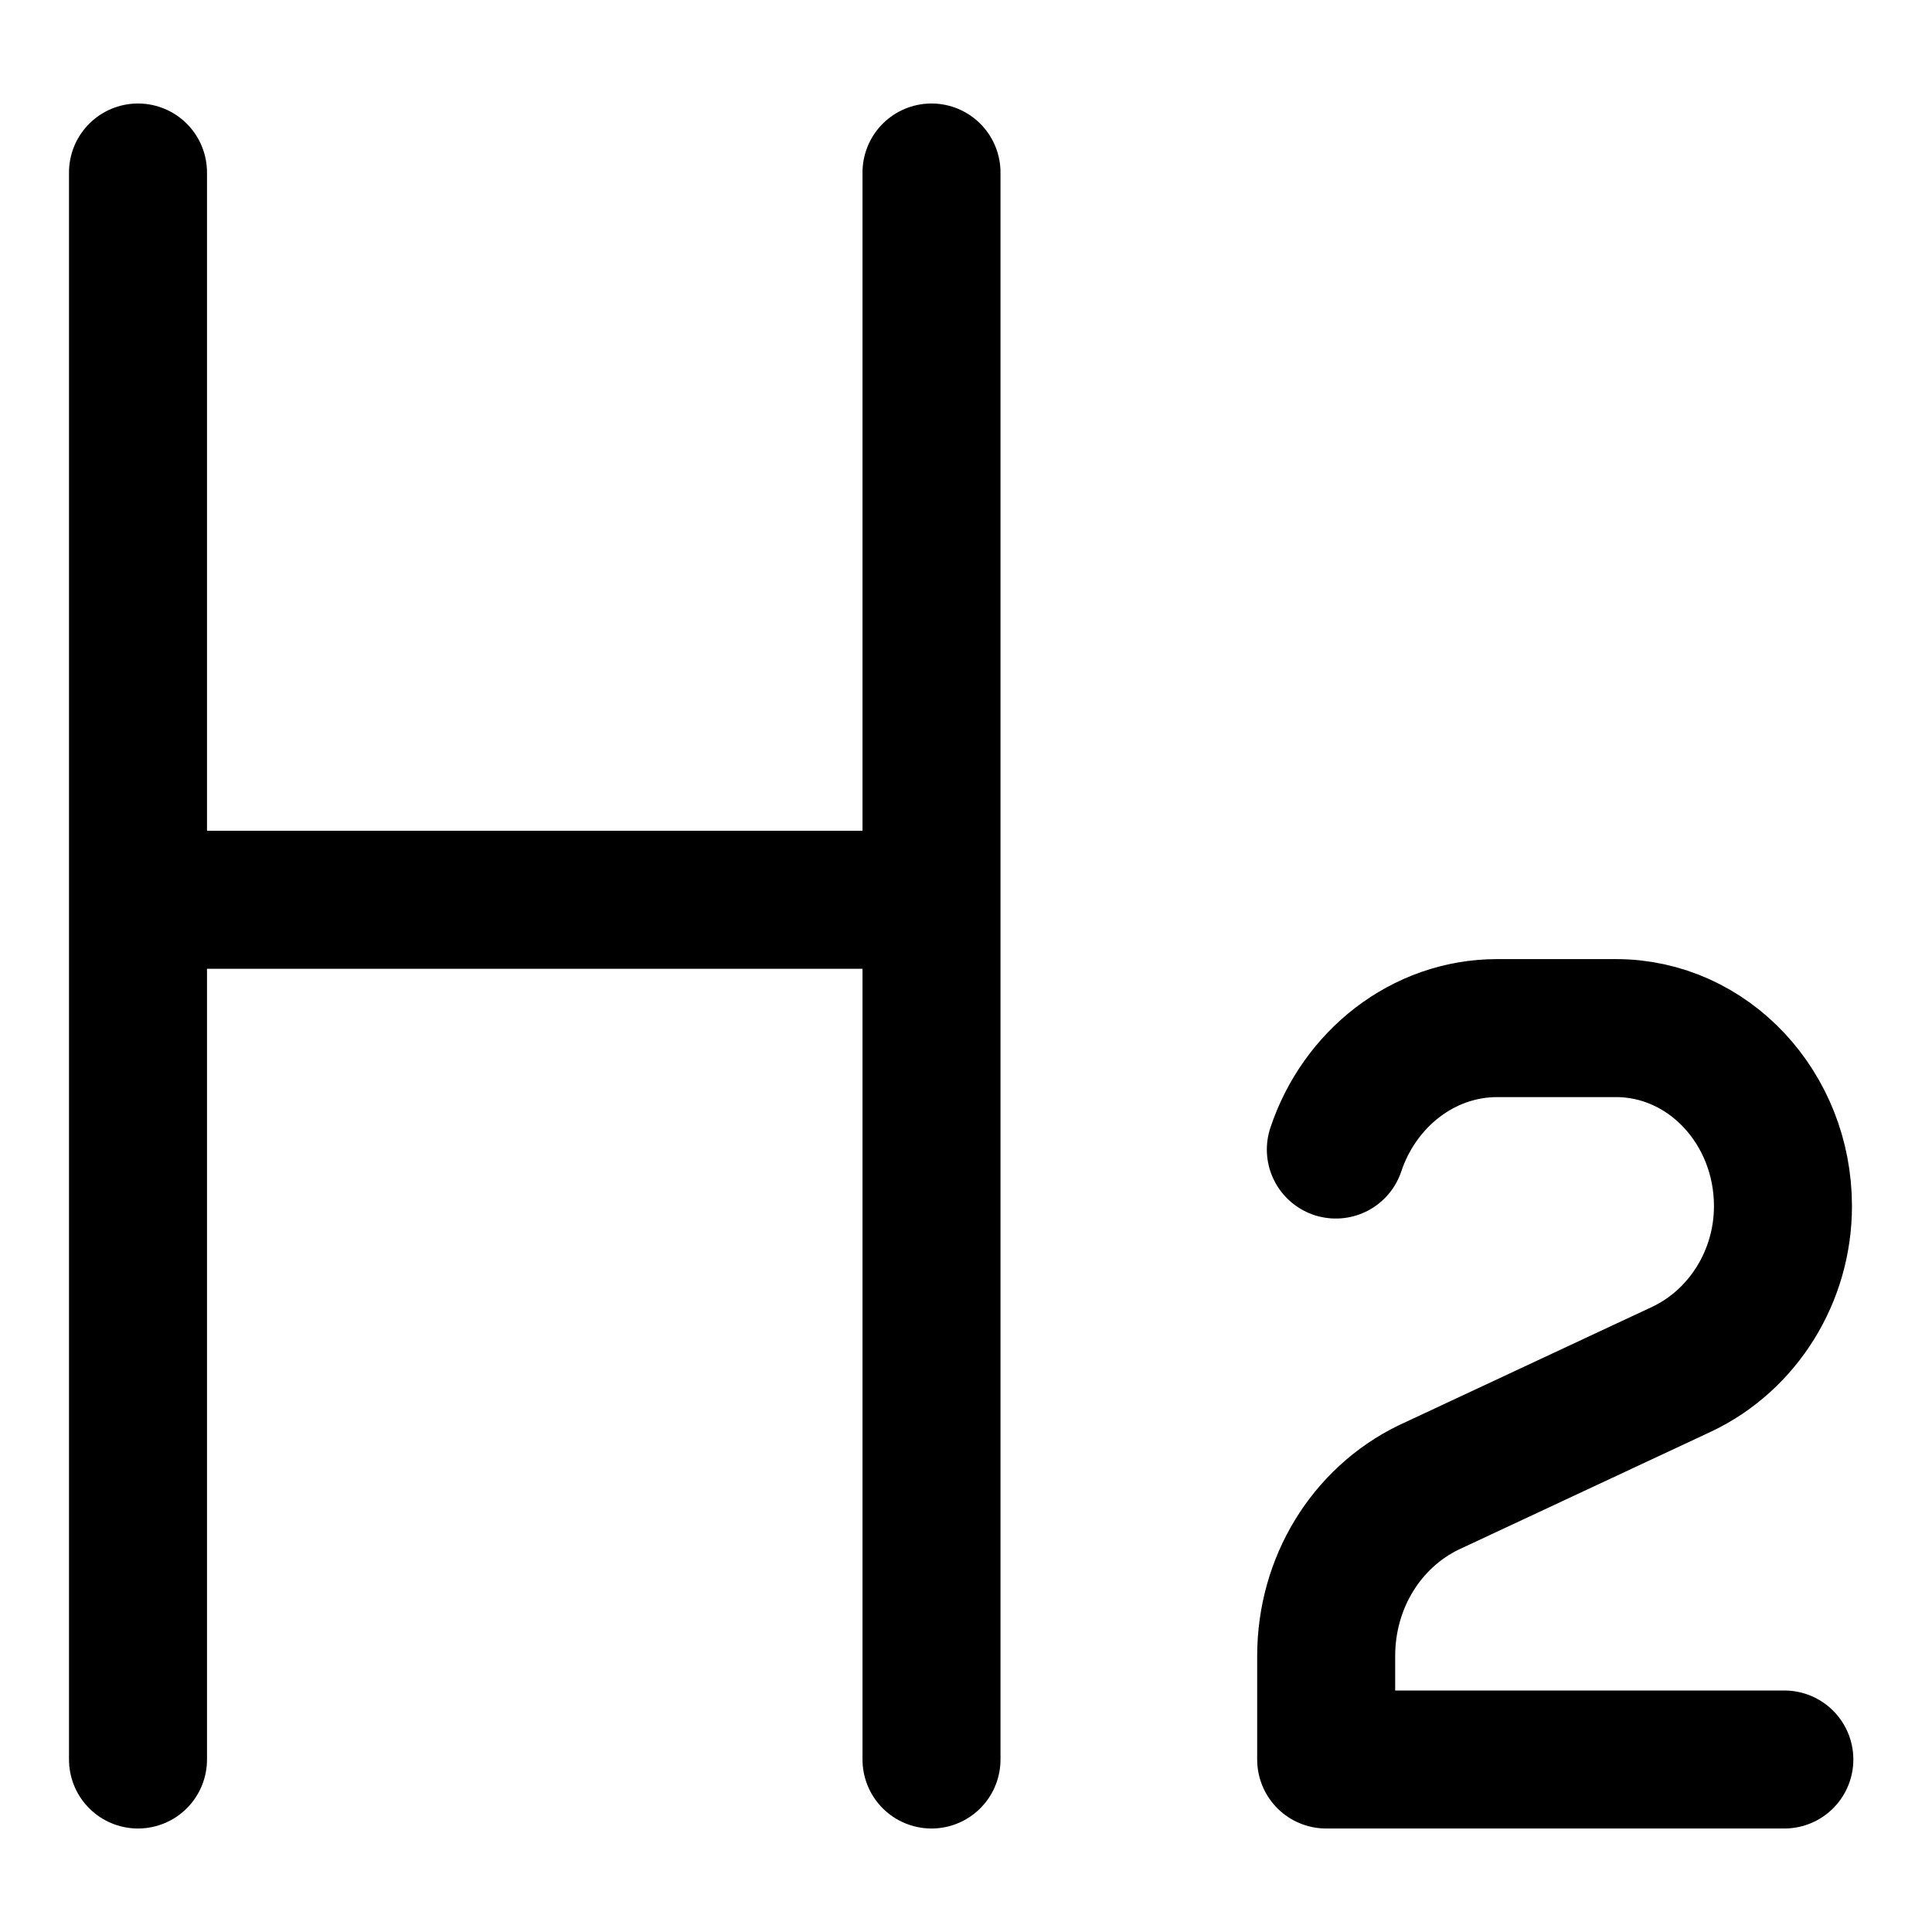
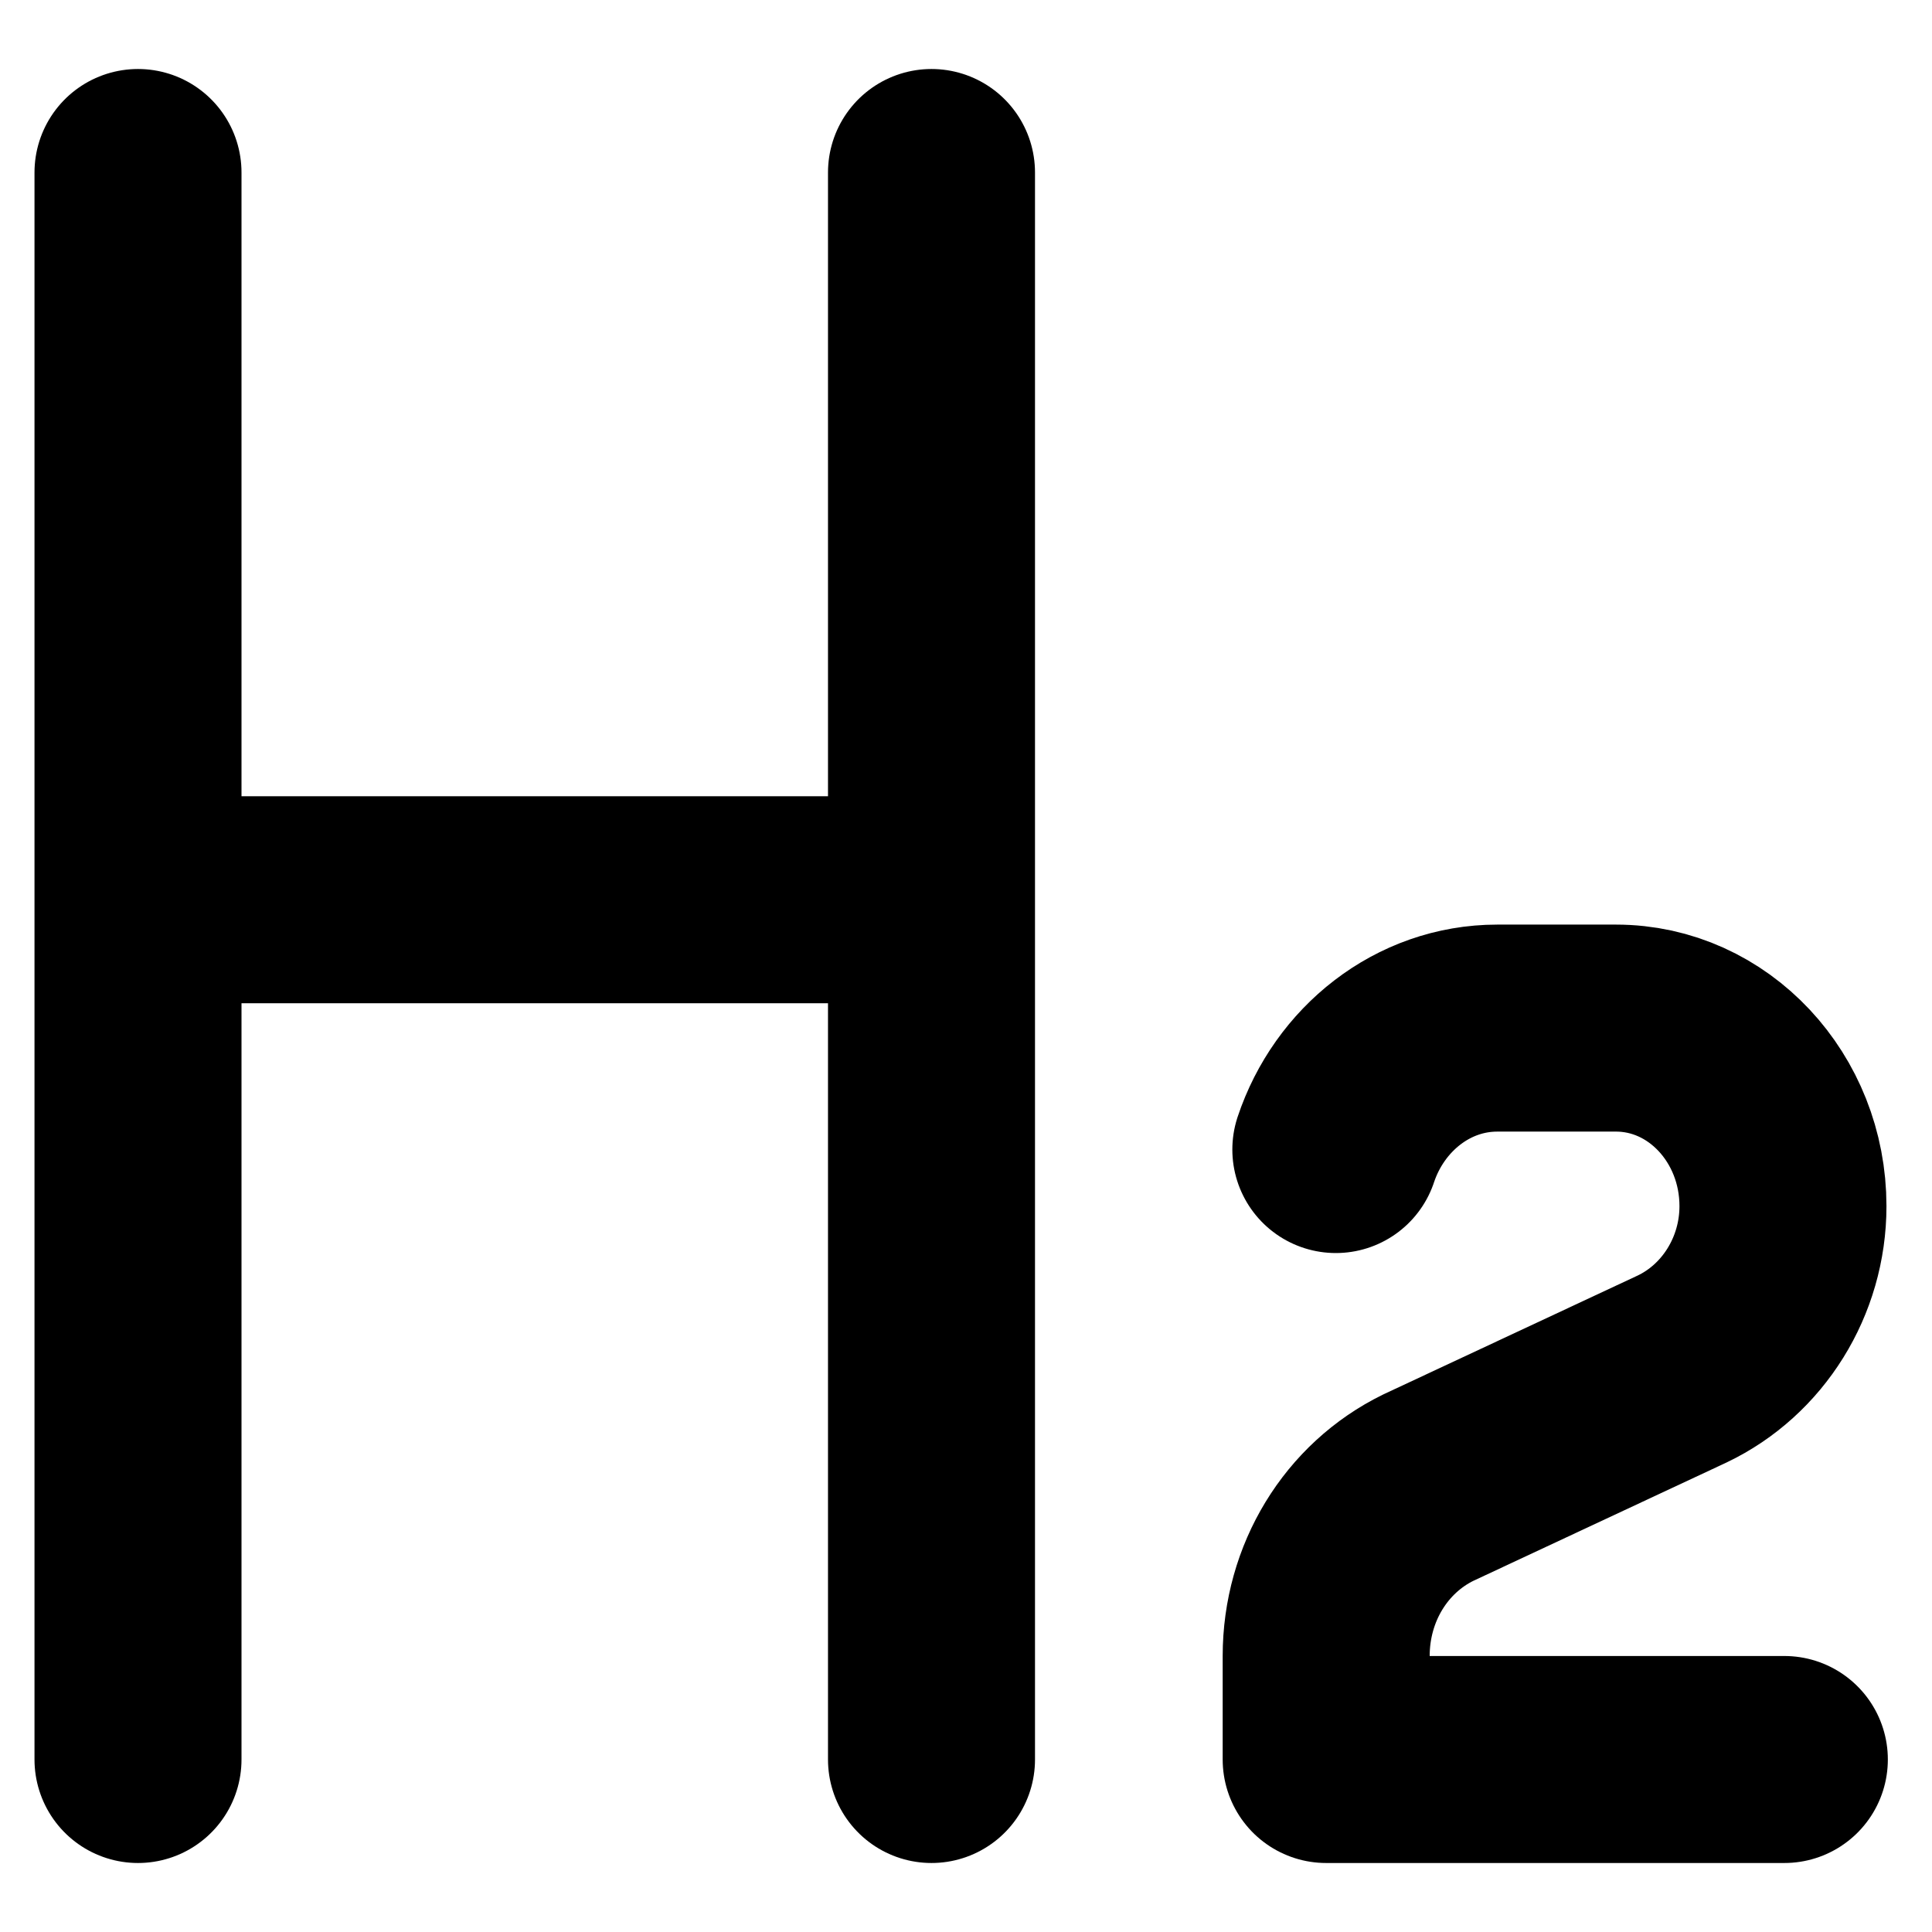
<svg xmlns="http://www.w3.org/2000/svg" viewBox="0 0 14 14">
  <defs>
    <clipPath id="a">
      <path d="M0 0h14v14H0z" fill="none" />
    </clipPath>
  </defs>
  <g clip-path="url(#a)">
-     <path d="M12.93 12.75H9.61V12c0-.53.29-1 .74-1.22l1.84-.86c.44-.21.73-.67.73-1.18 0-.71-.54-1.29-1.21-1.29h-.86c-.54 0-1 .37-1.17.88M1 12.75V1.25m5.75 0v11.5M1 6.52h5.75" fill="none" stroke="currentColor" stroke-linecap="round" stroke-linejoin="round" />
+     <path d="M12.93 12.75H9.61V12c0-.53.29-1 .74-1.22l1.84-.86c.44-.21.73-.67.73-1.18 0-.71-.54-1.29-1.21-1.29h-.86c-.54 0-1 .37-1.17.88M1 12.75V1.25m5.75 0v11.5M1 6.52h5.75" fill="none" stroke="currentColor" stroke-linecap="round" stroke-linejoin="round" stroke-width="1.5" />
  </g>
</svg>
